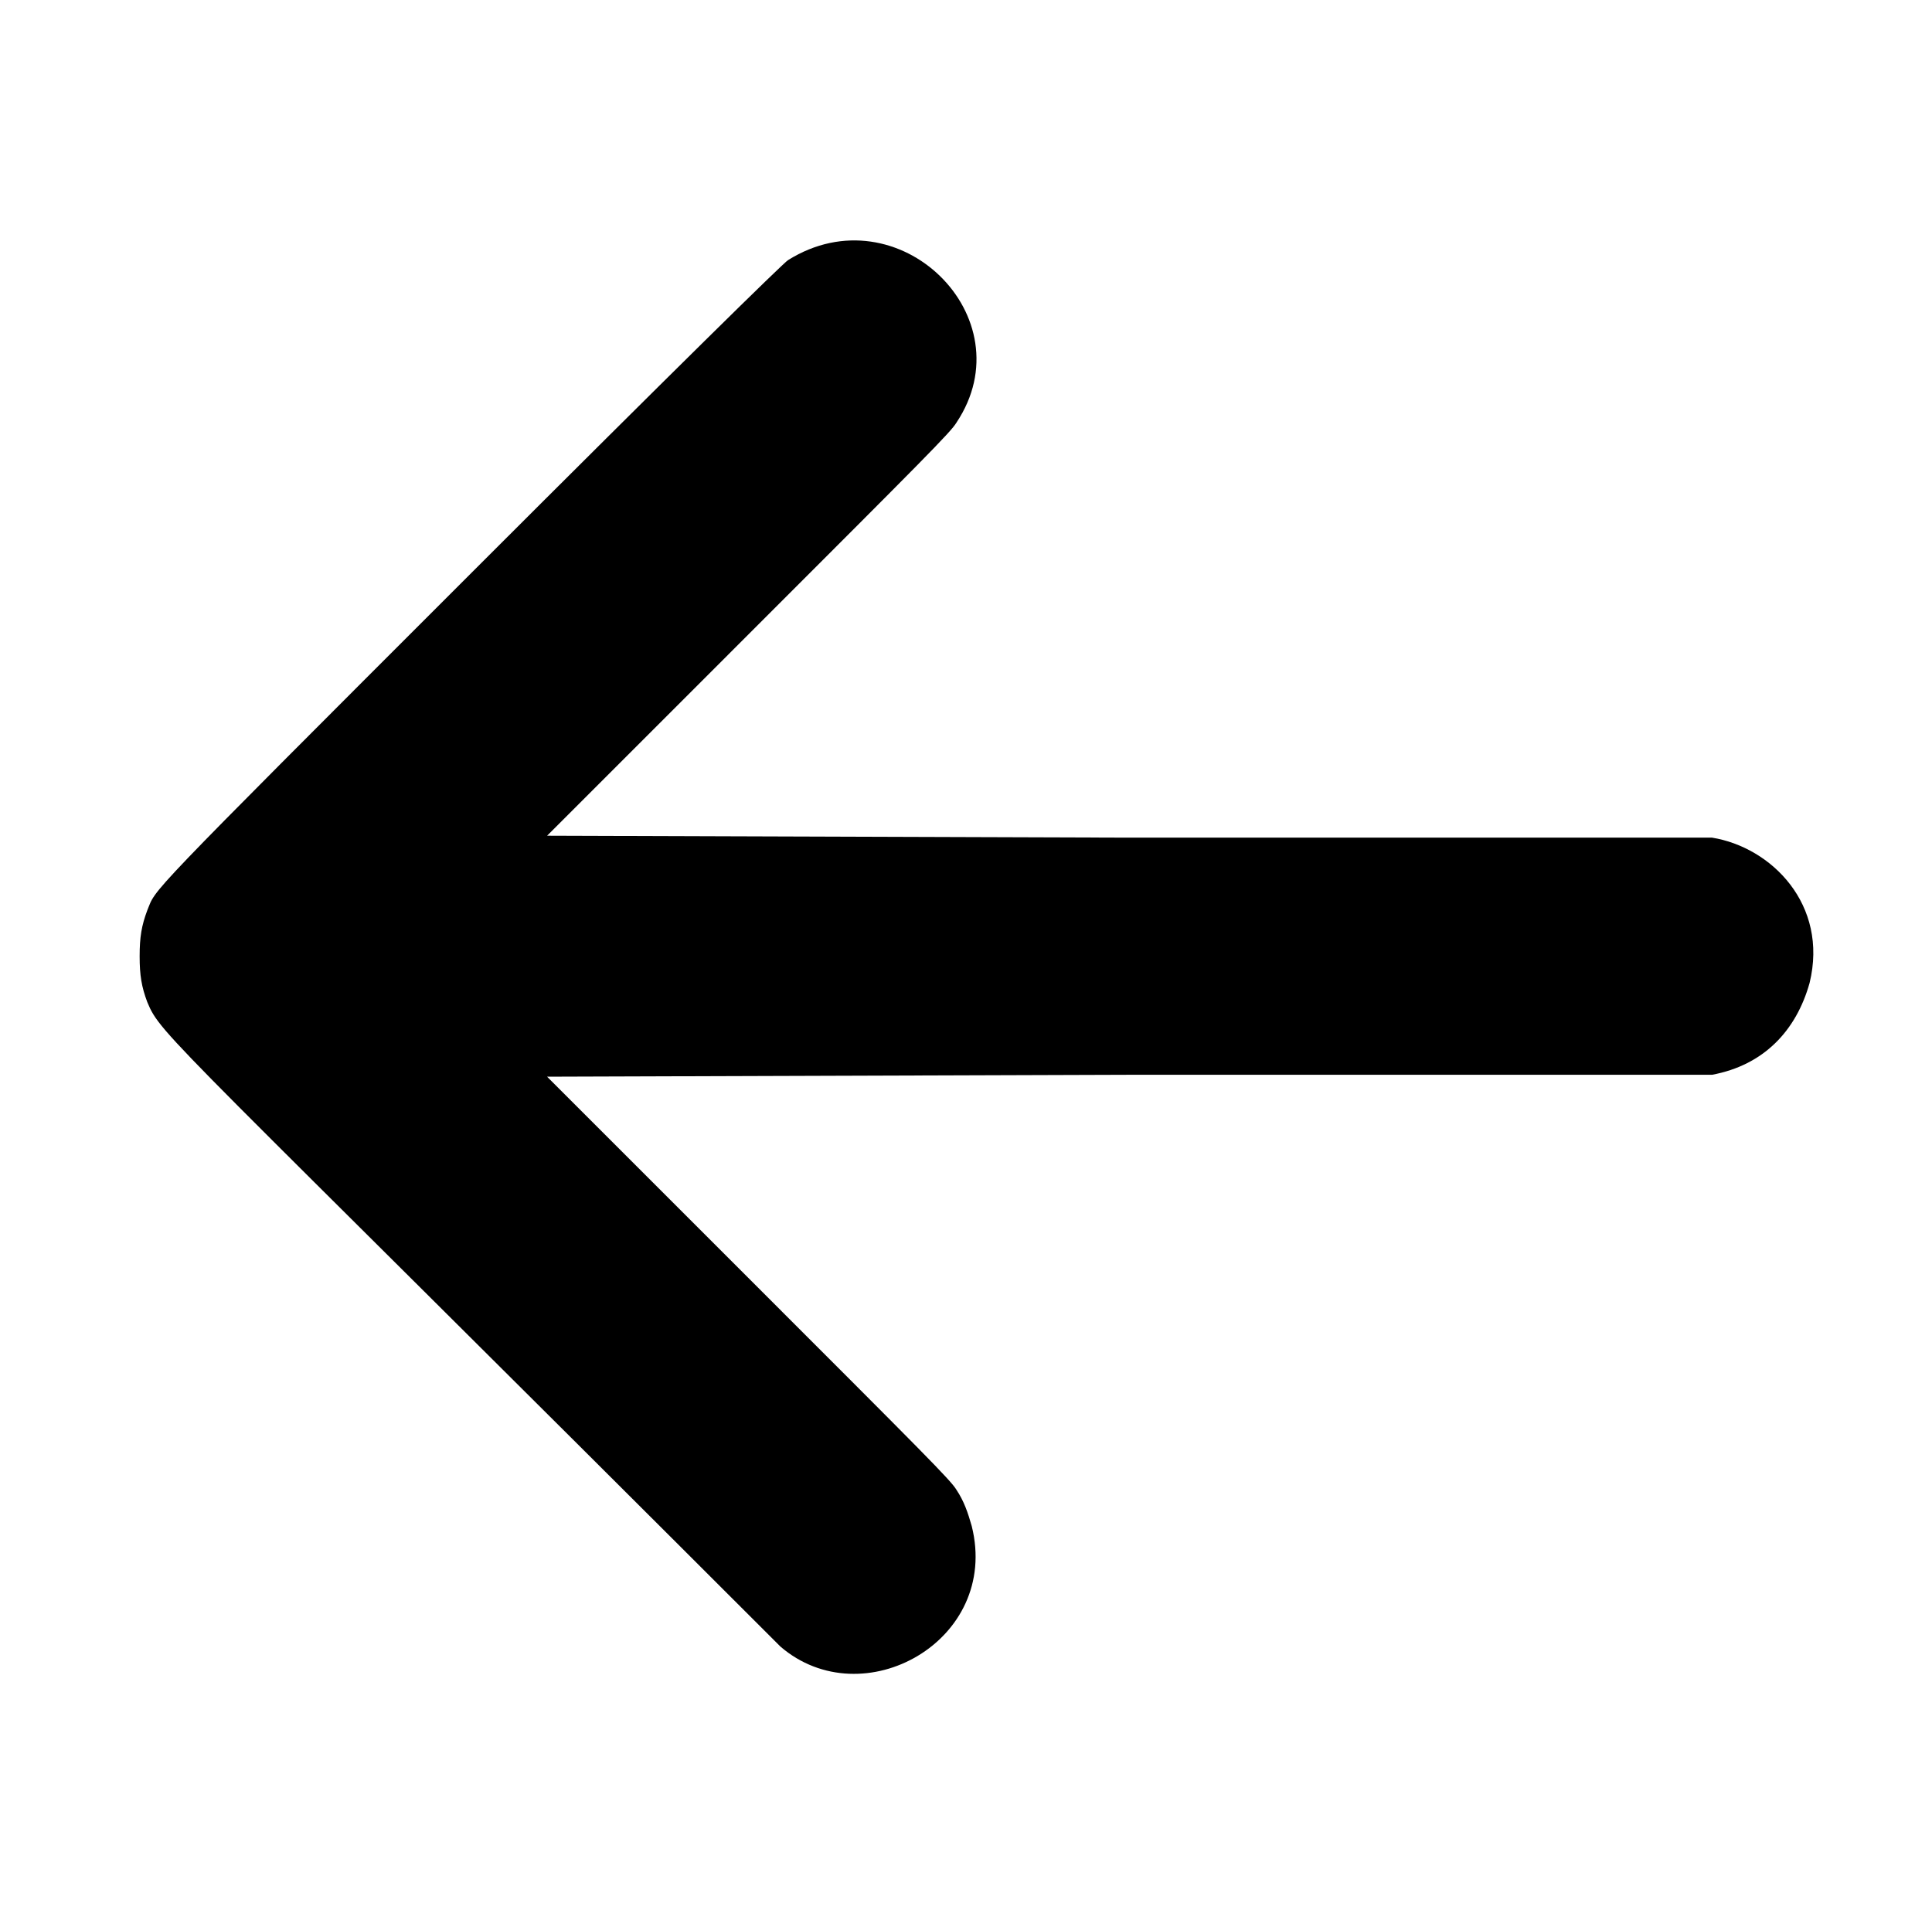
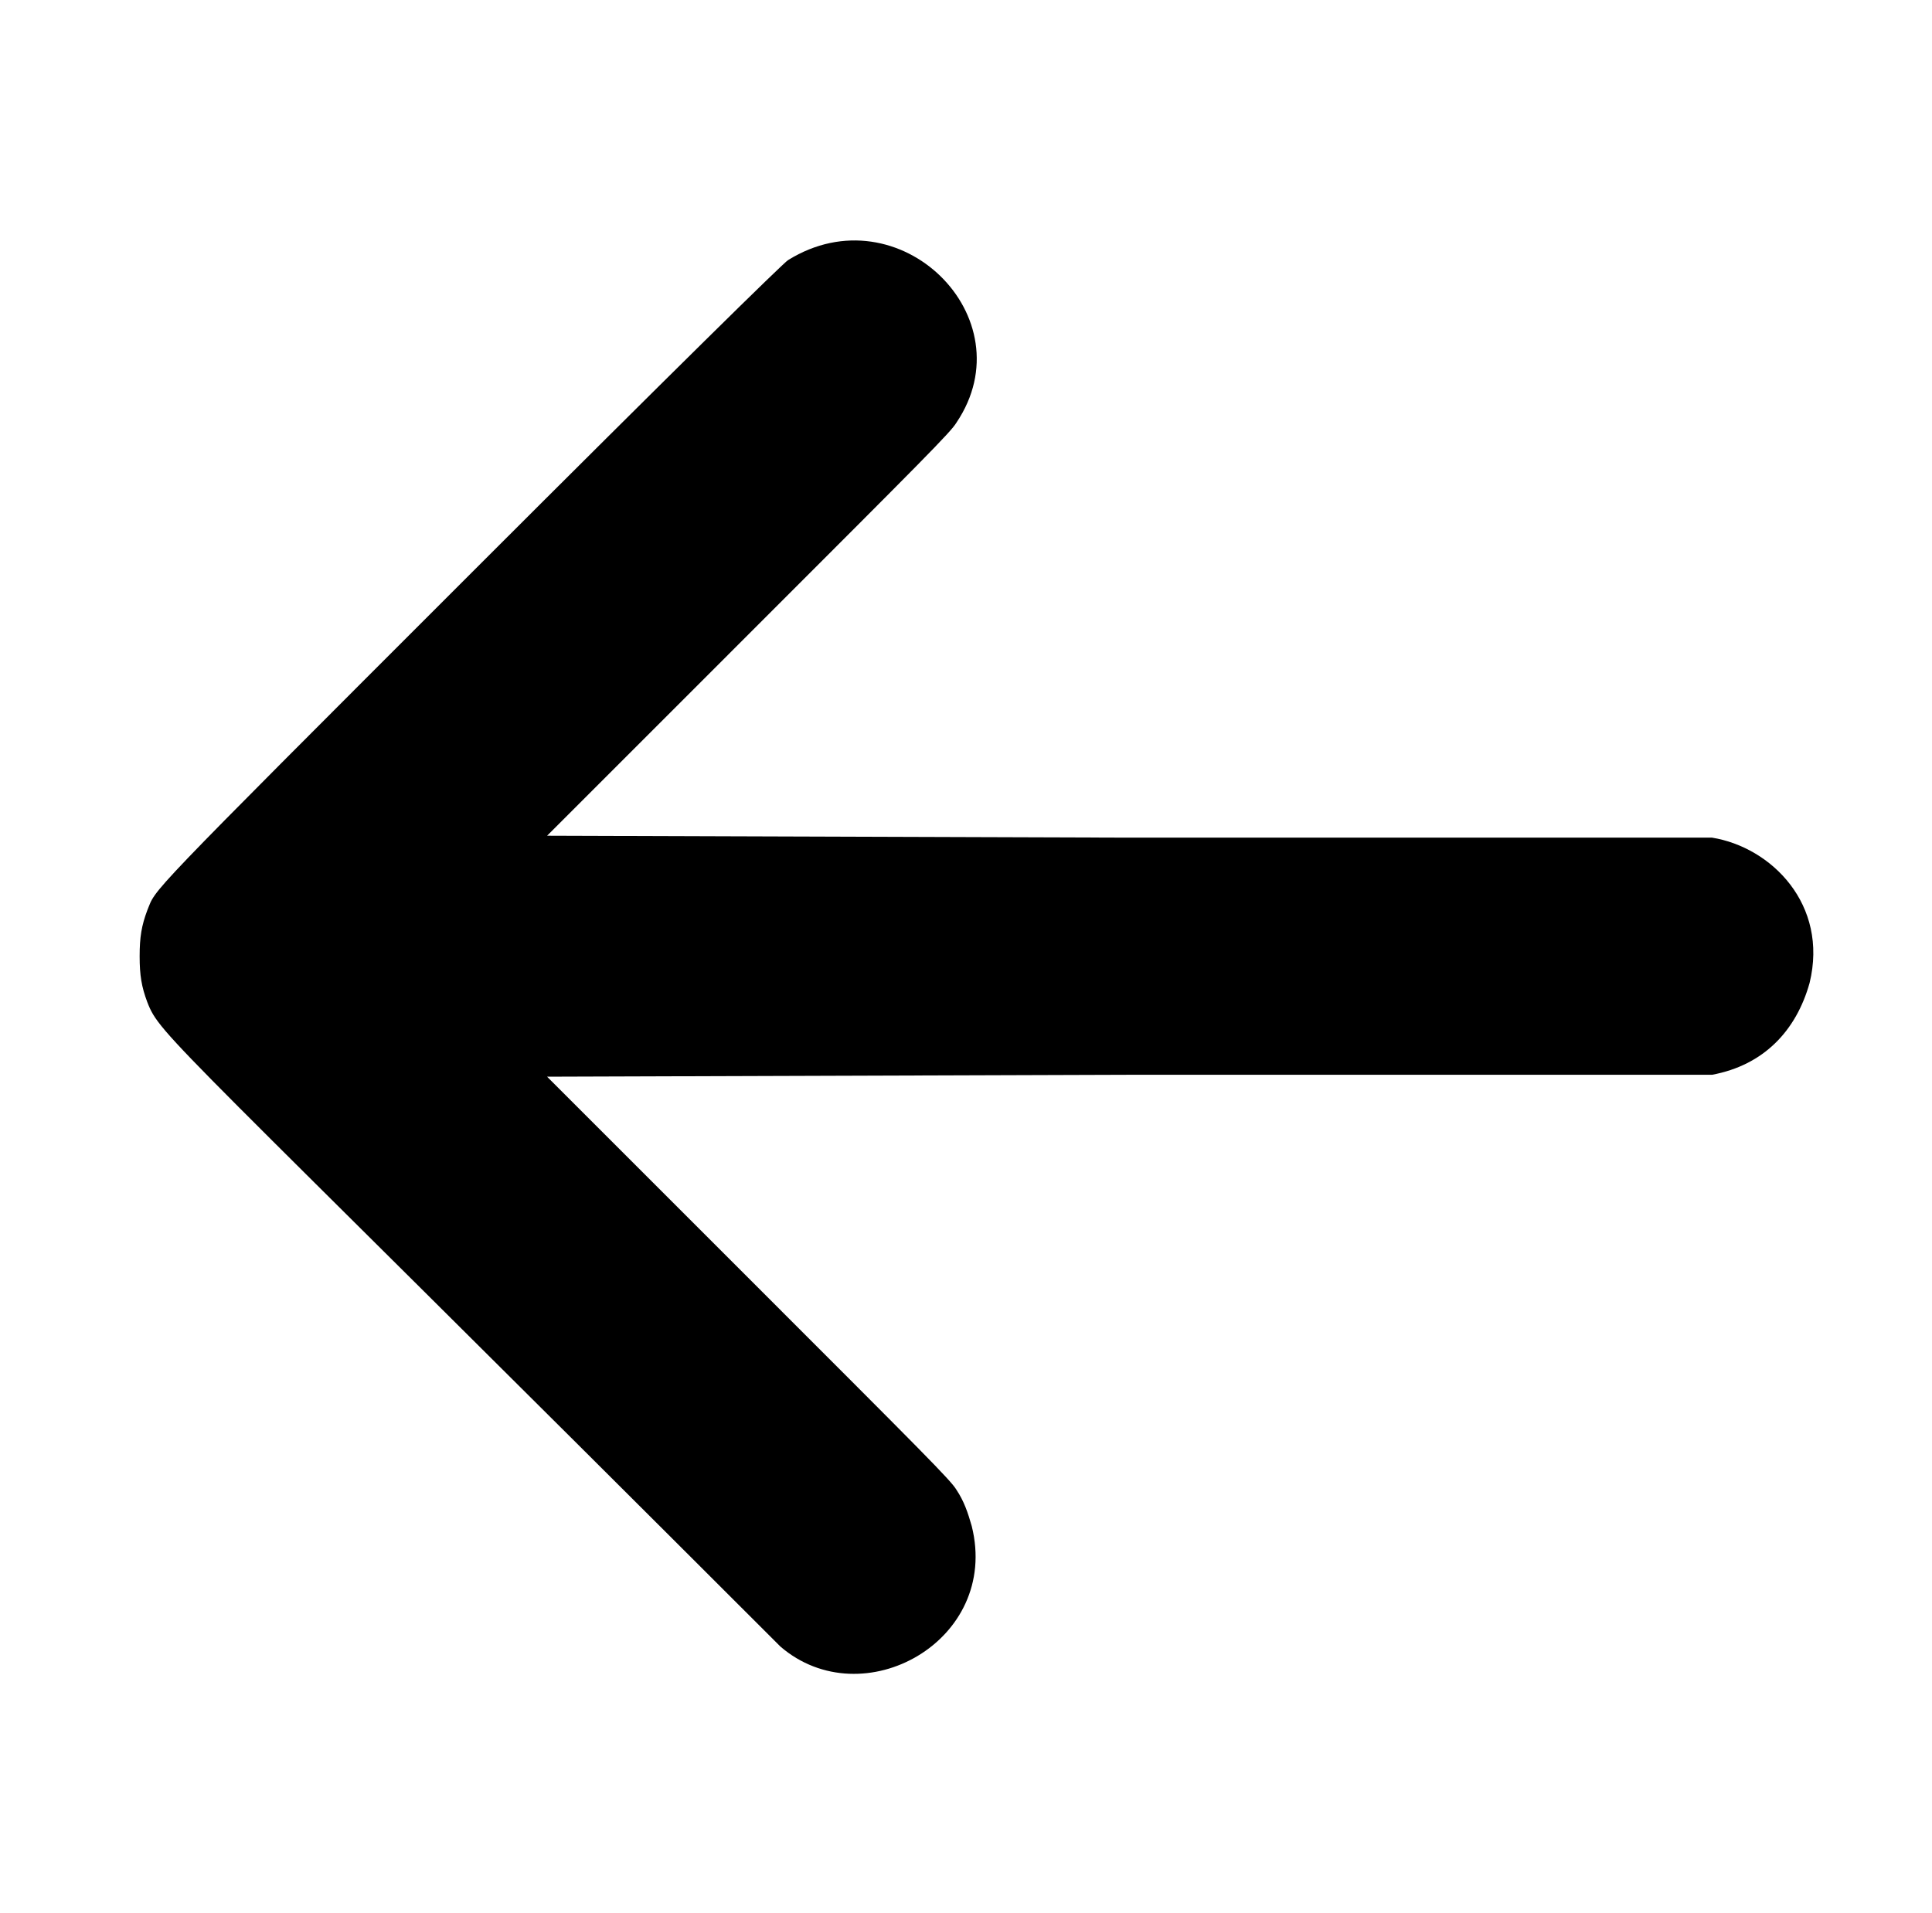
<svg xmlns="http://www.w3.org/2000/svg" version="1.1" viewBox="-10 0 1010 1000">
  <g transform="matrix(1 0 0 -1 0 800)">
-     <path fill="currentColor" d="M402 664c57.634 36.021 124.737 -29.894 88 -85c-3 -5 -16 -18 -109 -111l-105 -105l304 -1h305c31 -5 61 -35 51 -76c-7 -25 -24 -43 -51 -48h-305l-304 -1l105 -105c93 -93 106 -106 109 -111c4 -6 6 -12 8 -19c15 -60 -57 -100 -100 -63 c-321.447 321.447 -323.535 319.085 -331 337c-3 8 -4 14 -4 24s1 16 4 24c5 12 -5 2 170 177c105 105 163 162 165 163z" />
+     <path fill="currentColor" d="M402 664c58 36 125 -30 88 -85c-3 -5 -16 -18 -109 -111l-105 -105l304 -1h305c31 -5 61 -35 51 -76c-7 -25 -24 -43 -51 -48h-305l-304 -1l105 -105c93 -93 106 -106 109 -111c4 -6 6 -12 8 -19c15 -60 -57 -100 -100 -63c-321 321 -324 319 -331 337c-3 8 -4 14 -4 24 s1 16 4 24c5 12 -5 2 170 177c105 105 163 162 165 163z" />
  </g>
</svg>
